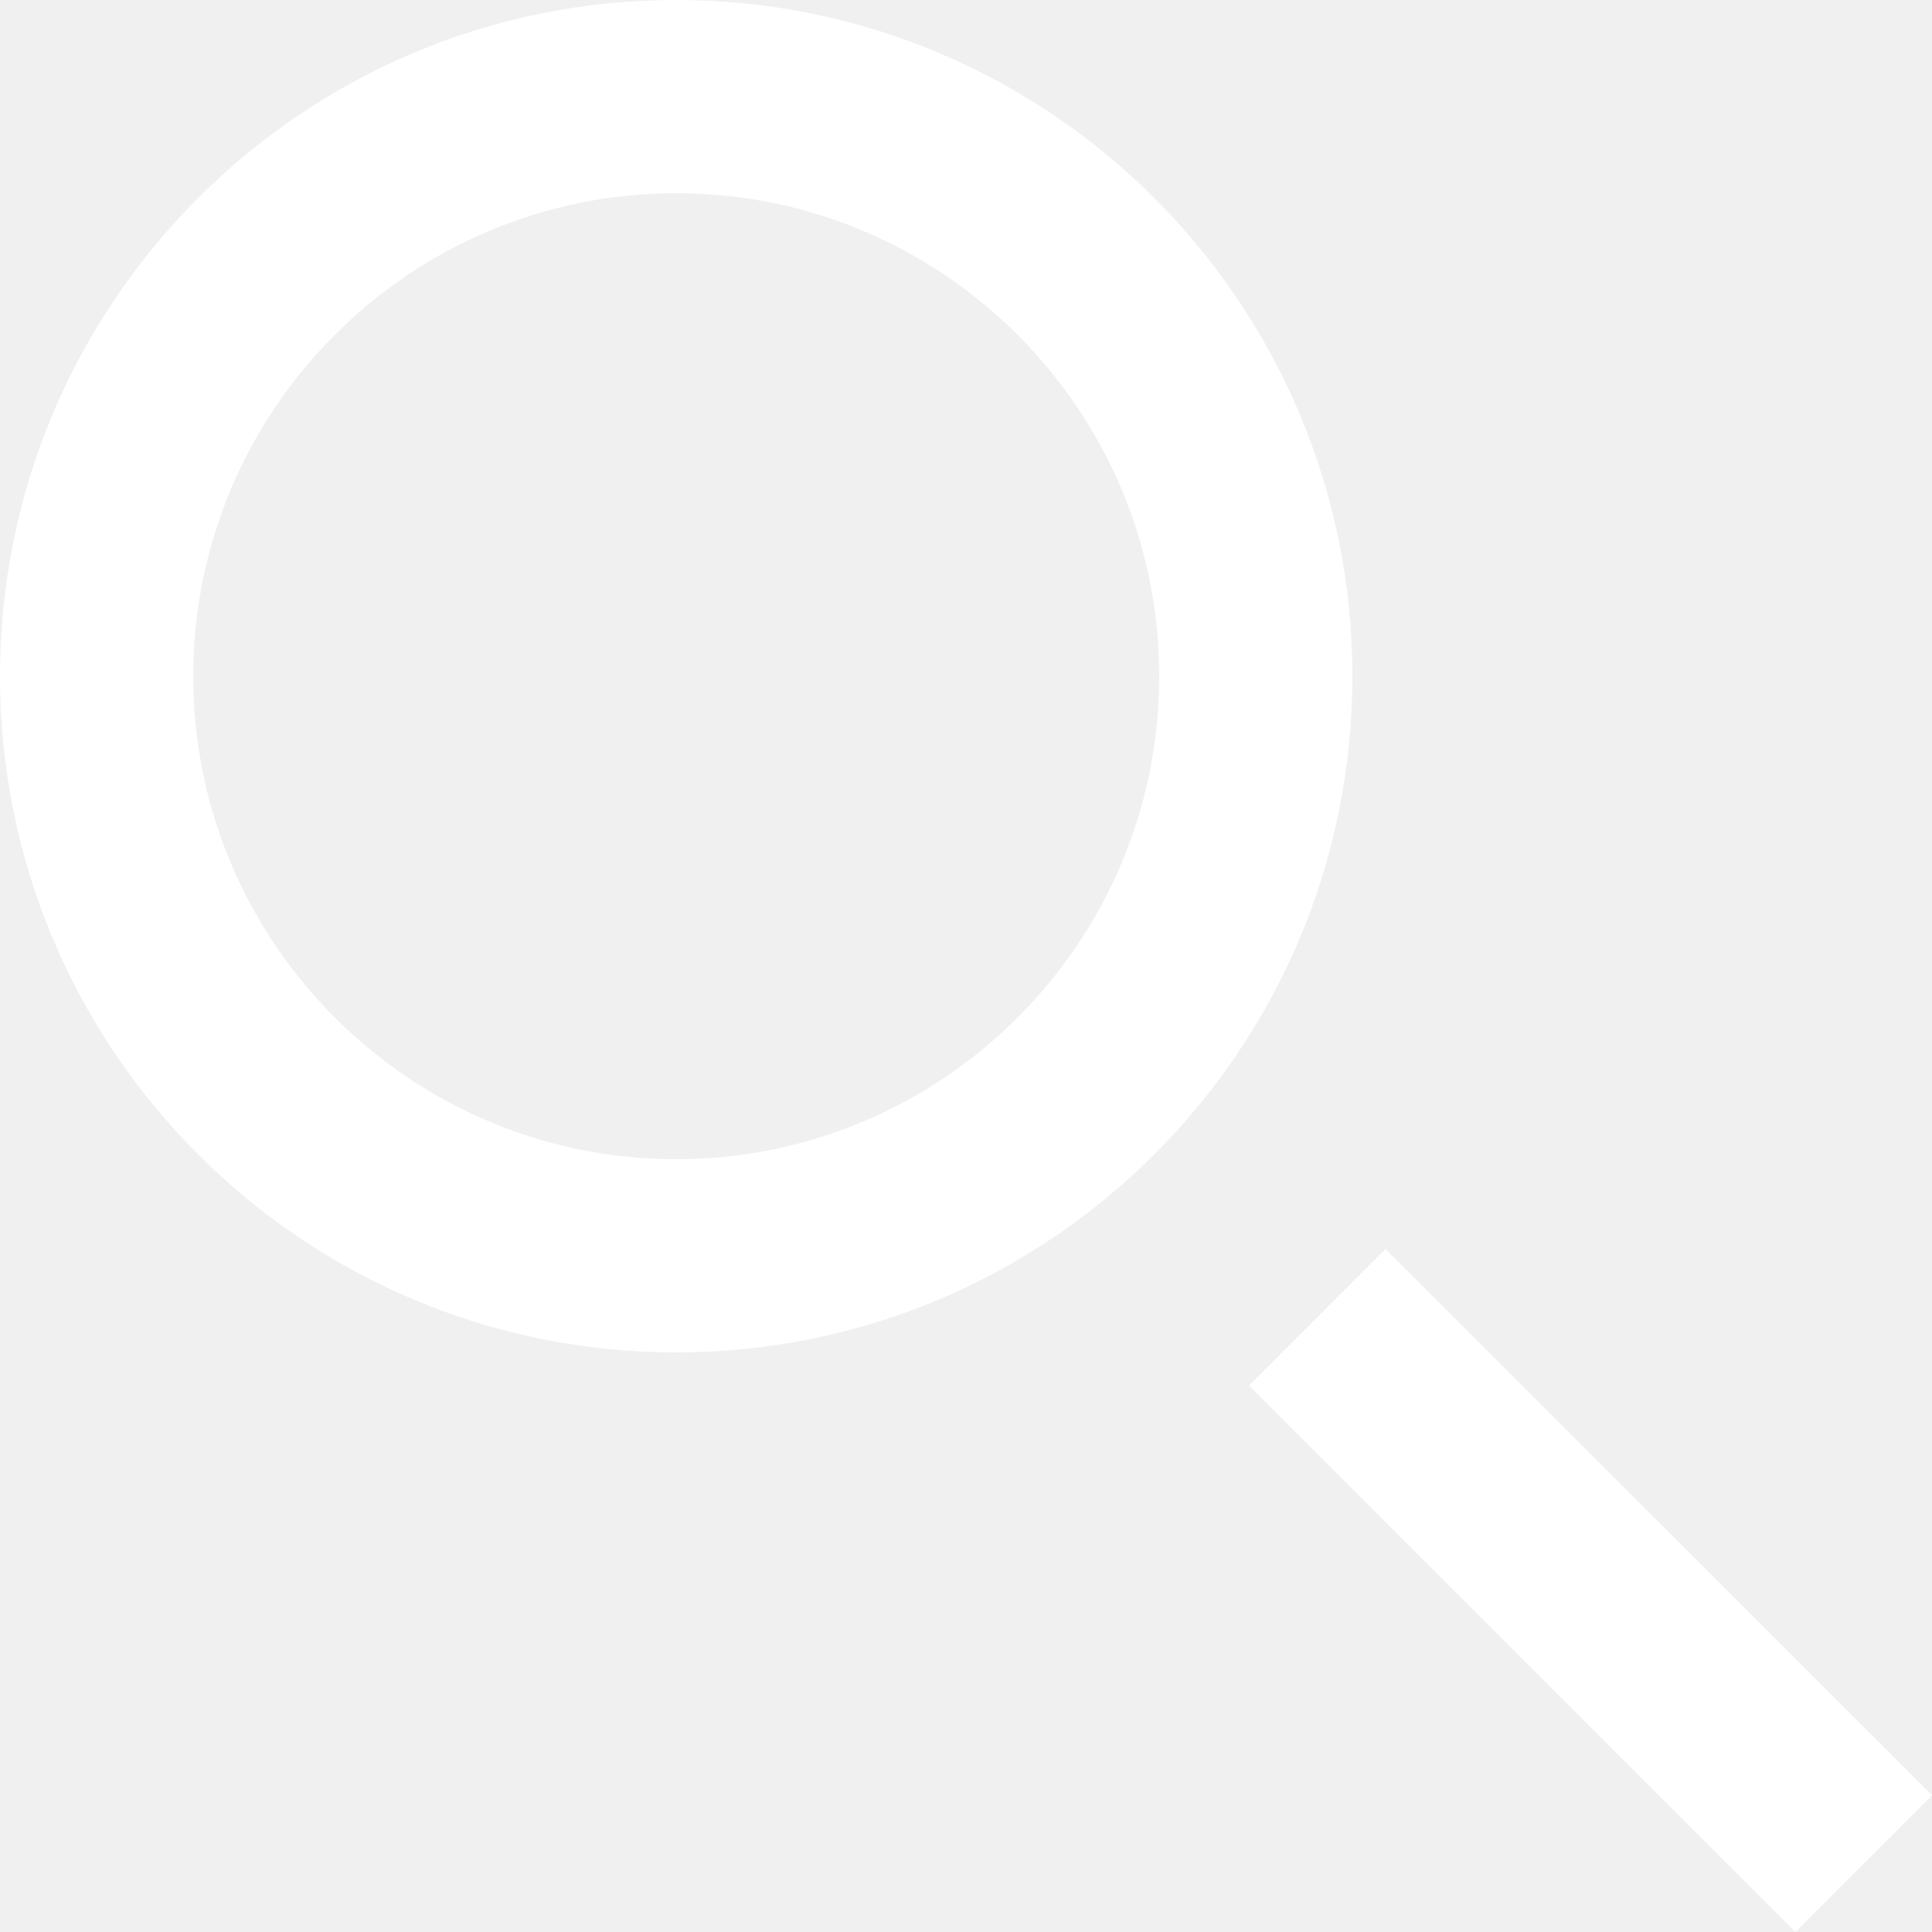
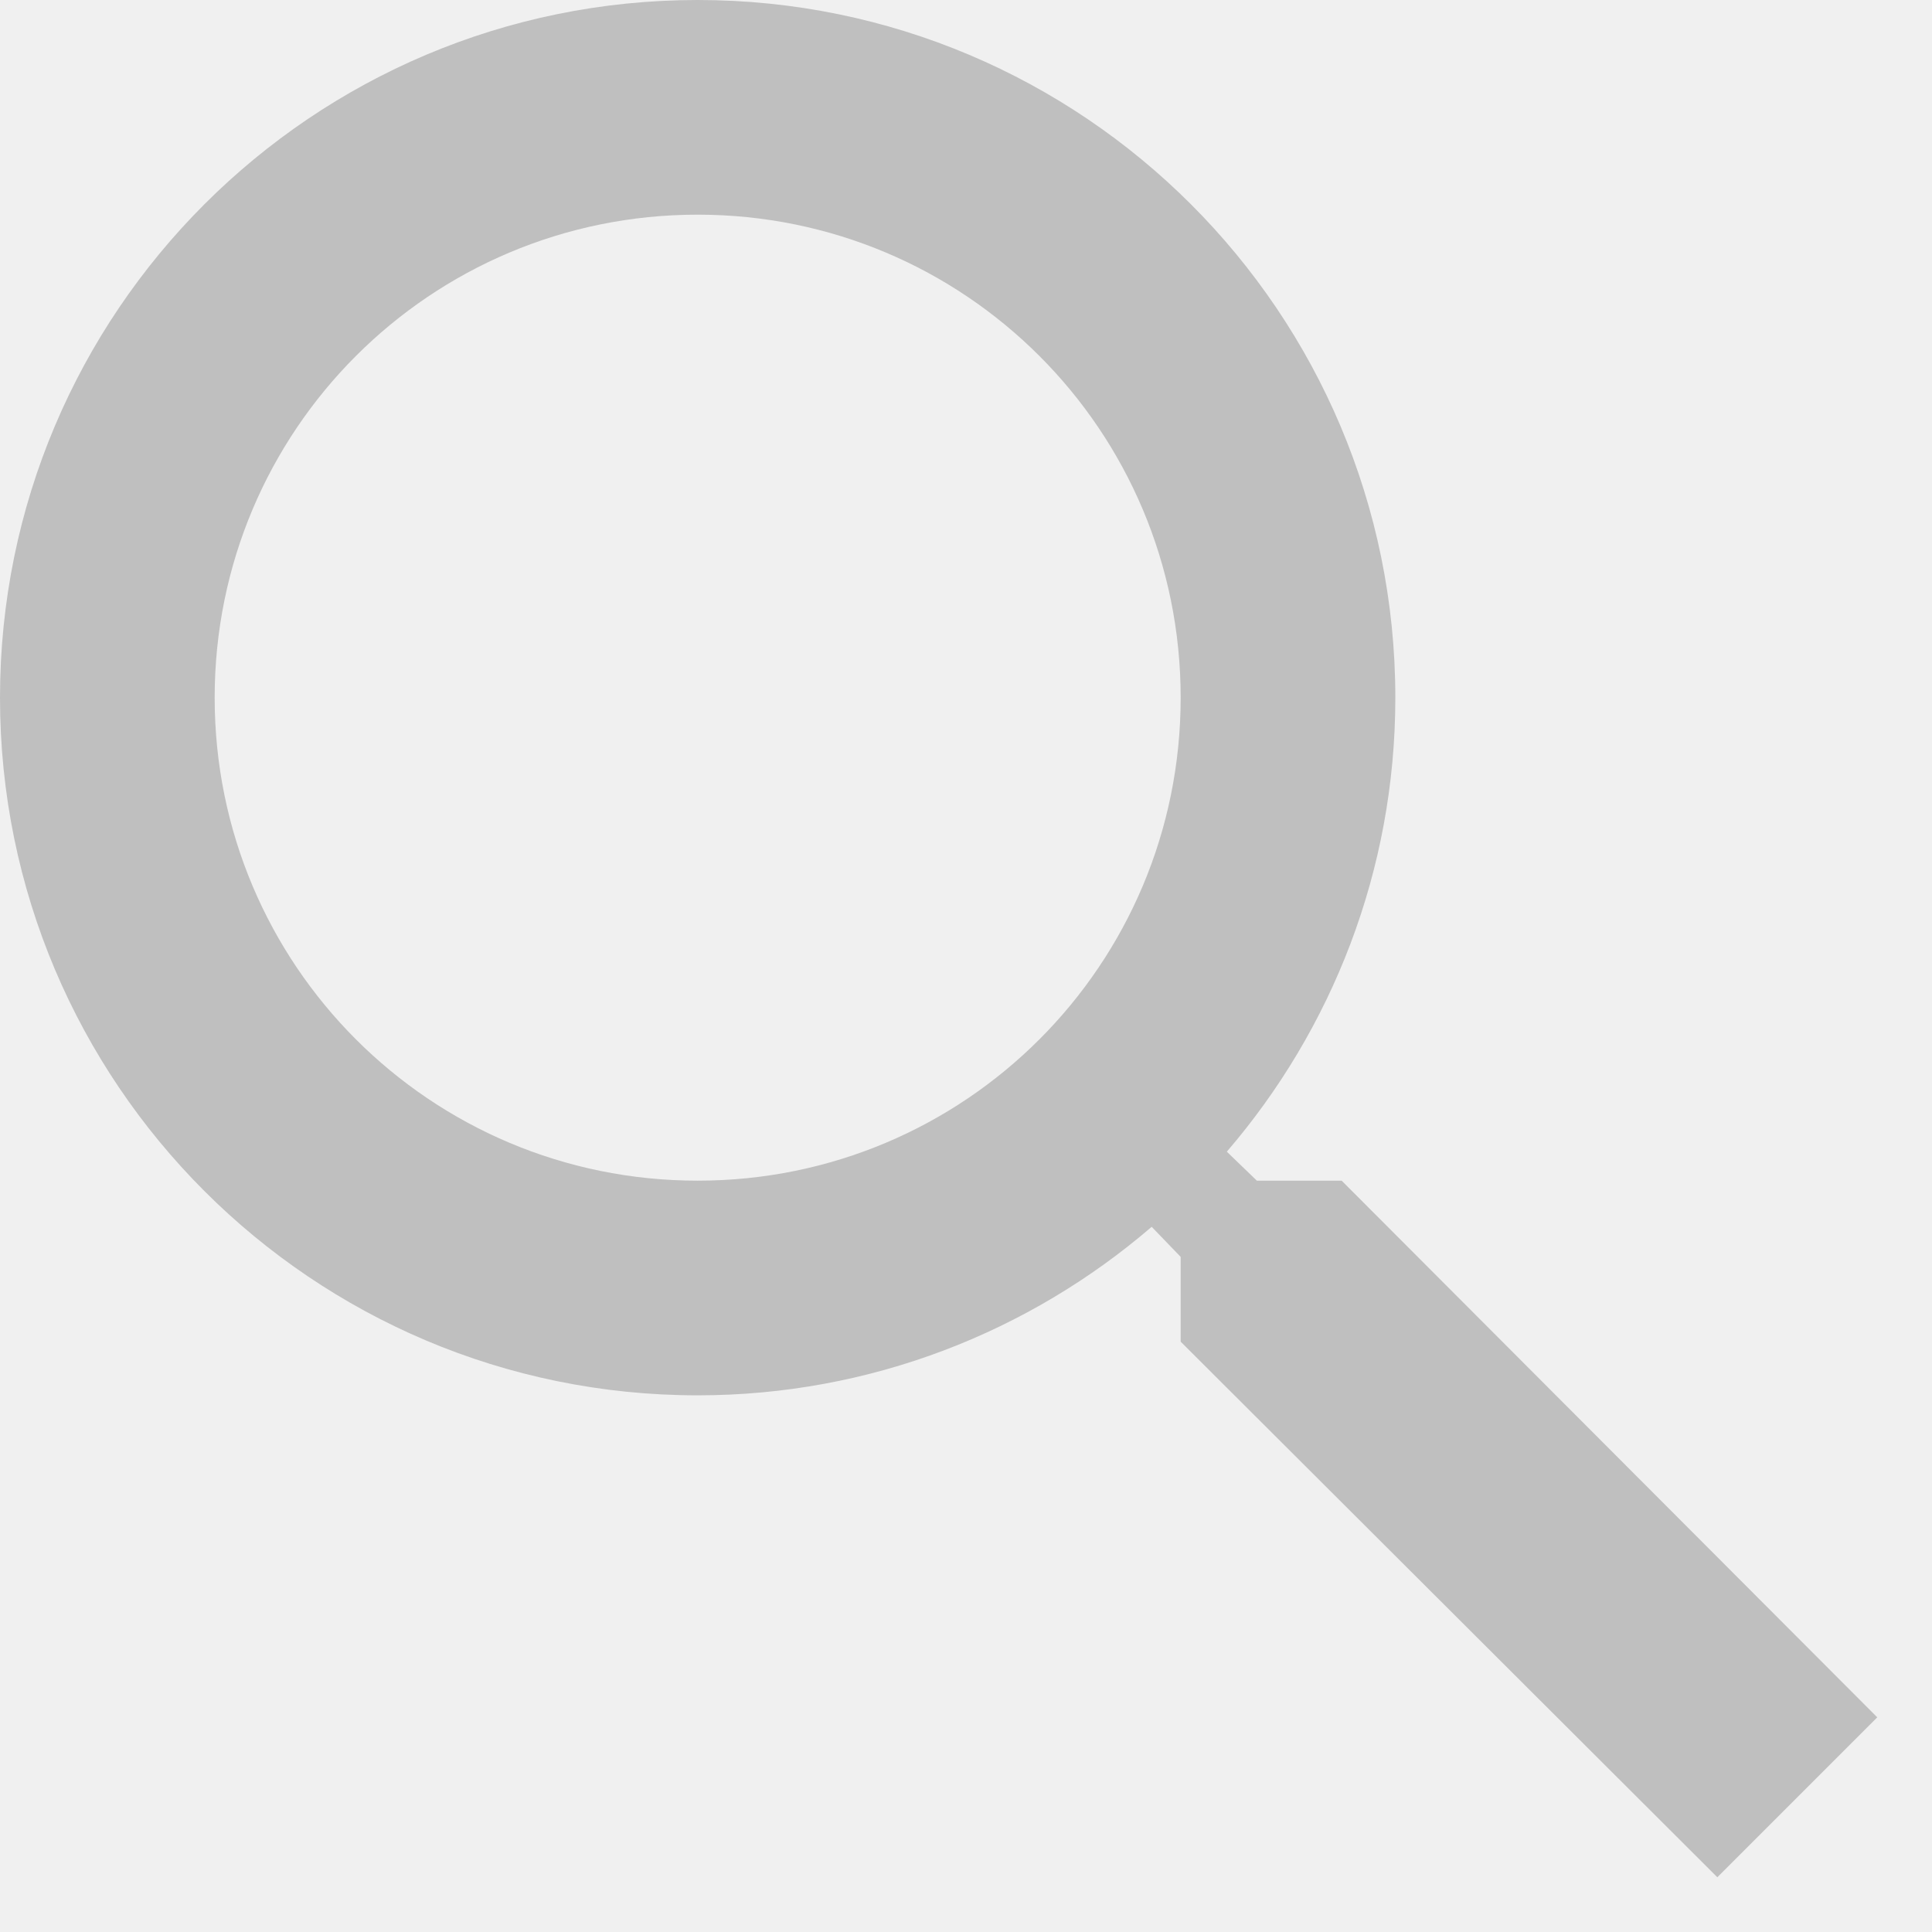
- <svg xmlns="http://www.w3.org/2000/svg" width="20" height="20" viewBox="0 0 20 20">
-   <path d="M20 18.586L18.586 20l-5.657-5.657 1.413-1.414L20 18.585zM7 12c-2.757 0-5-2.243-5-5s2.243-5 5-5 5 2.243 5 5-2.243 5-5 5zM7 0C3.134 0 0 3.134 0 7s3.134 7 7 7 7-3.134 7-7-3.134-7-7-7z" fill="#FFFFFF" id="app-icon" fill-rule="evenodd" />
+ <svg xmlns="http://www.w3.org/2000/svg" width="18px" height="18px" viewBox="0 0 18 18" version="1.1">
+   <defs />
+   <g id="Symbols" stroke="none" stroke-width="1" fill="none" fill-rule="evenodd">
+     <g id="input/search/base" transform="translate(-13, -9)" fill="#BFBFBF">
+       <g id="search-icon" transform="translate(10, 6)">
+         <g id="Group">
+           <path d="M15.5,14 L14.71,14 L14.43,13.73 C15.41,12.59 16,11.11 16,9.5 C16,5.91 13.09,3 9.5,3 C5.91,3 3,5.91 3,9.5 C3,13.09 5.91,16 9.5,16 C11.11,16 12.59,15.41 13.73,14.43 L14,14.71 L14,15.5 L19,20.49 L20.49,19 L15.5,14 L15.5,14 Z M9.5,14 C7.01,14 5,11.99 5,9.5 C5,7.01 7.01,5 9.5,5 C11.99,5 14,7.01 14,9.5 C14,11.99 11.99,14 9.5,14 Z" id="Shape" />
+         </g>
+       </g>
+     </g>
+   </g>
</svg>
